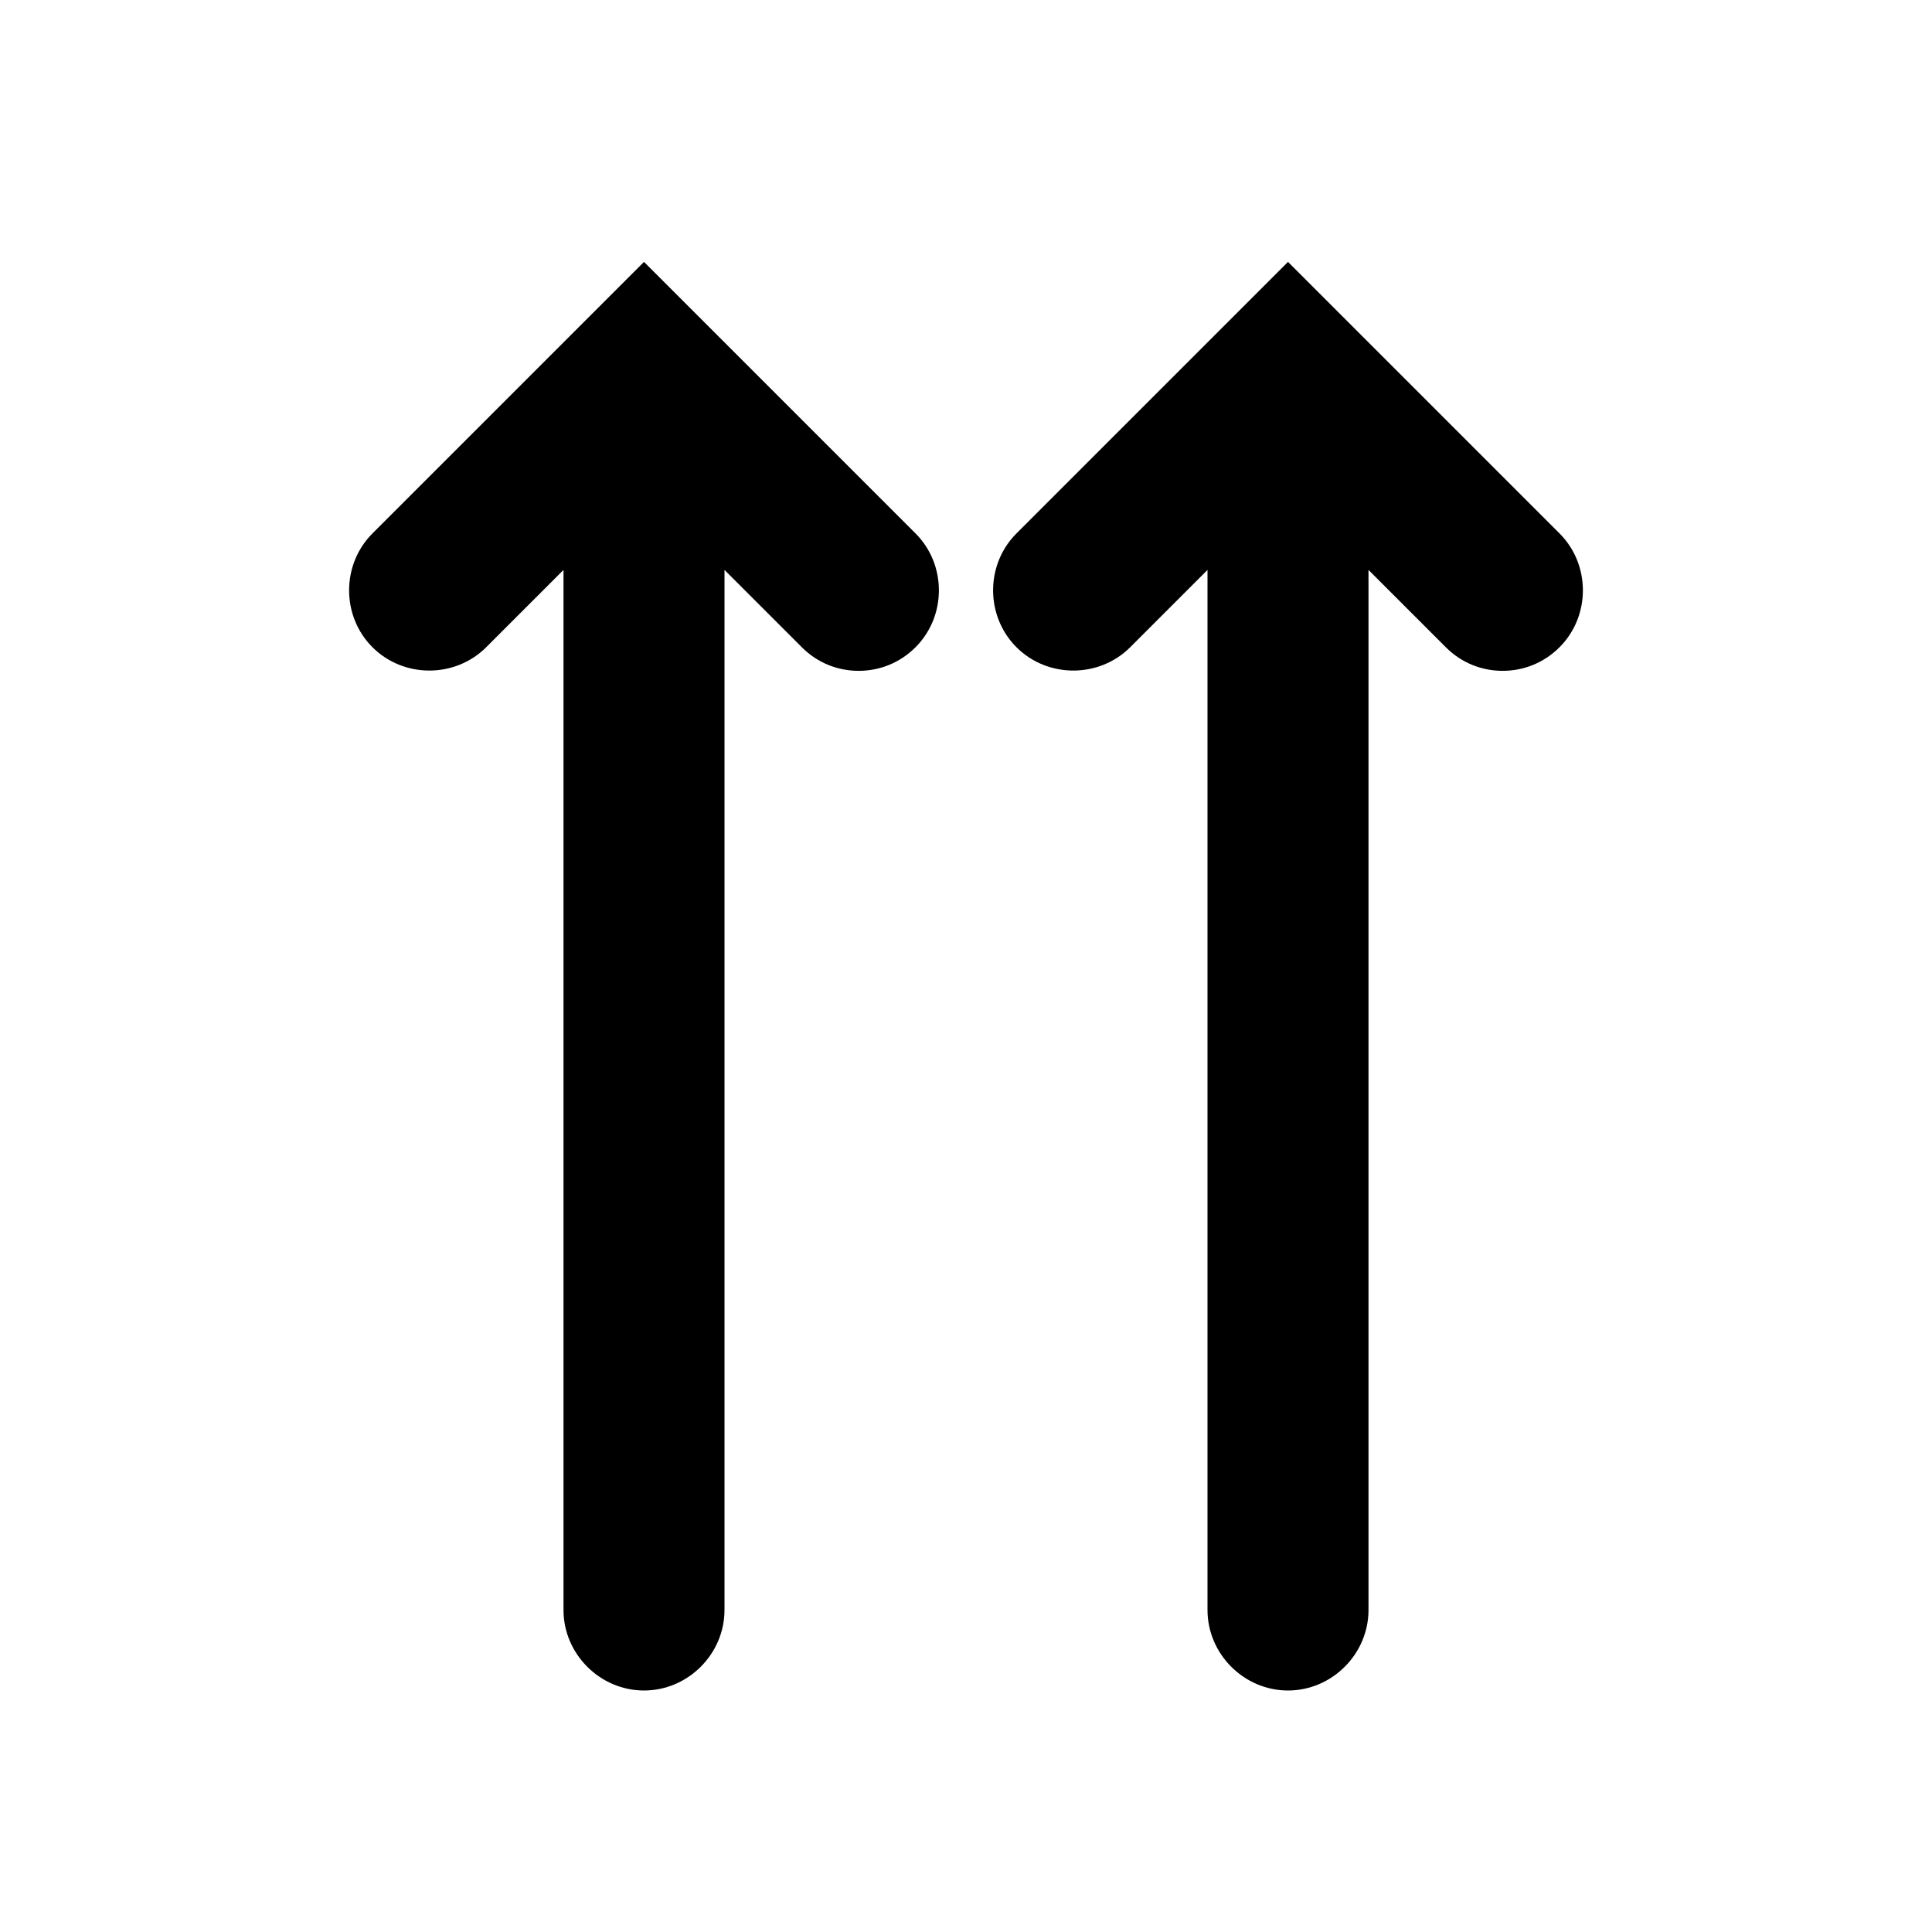
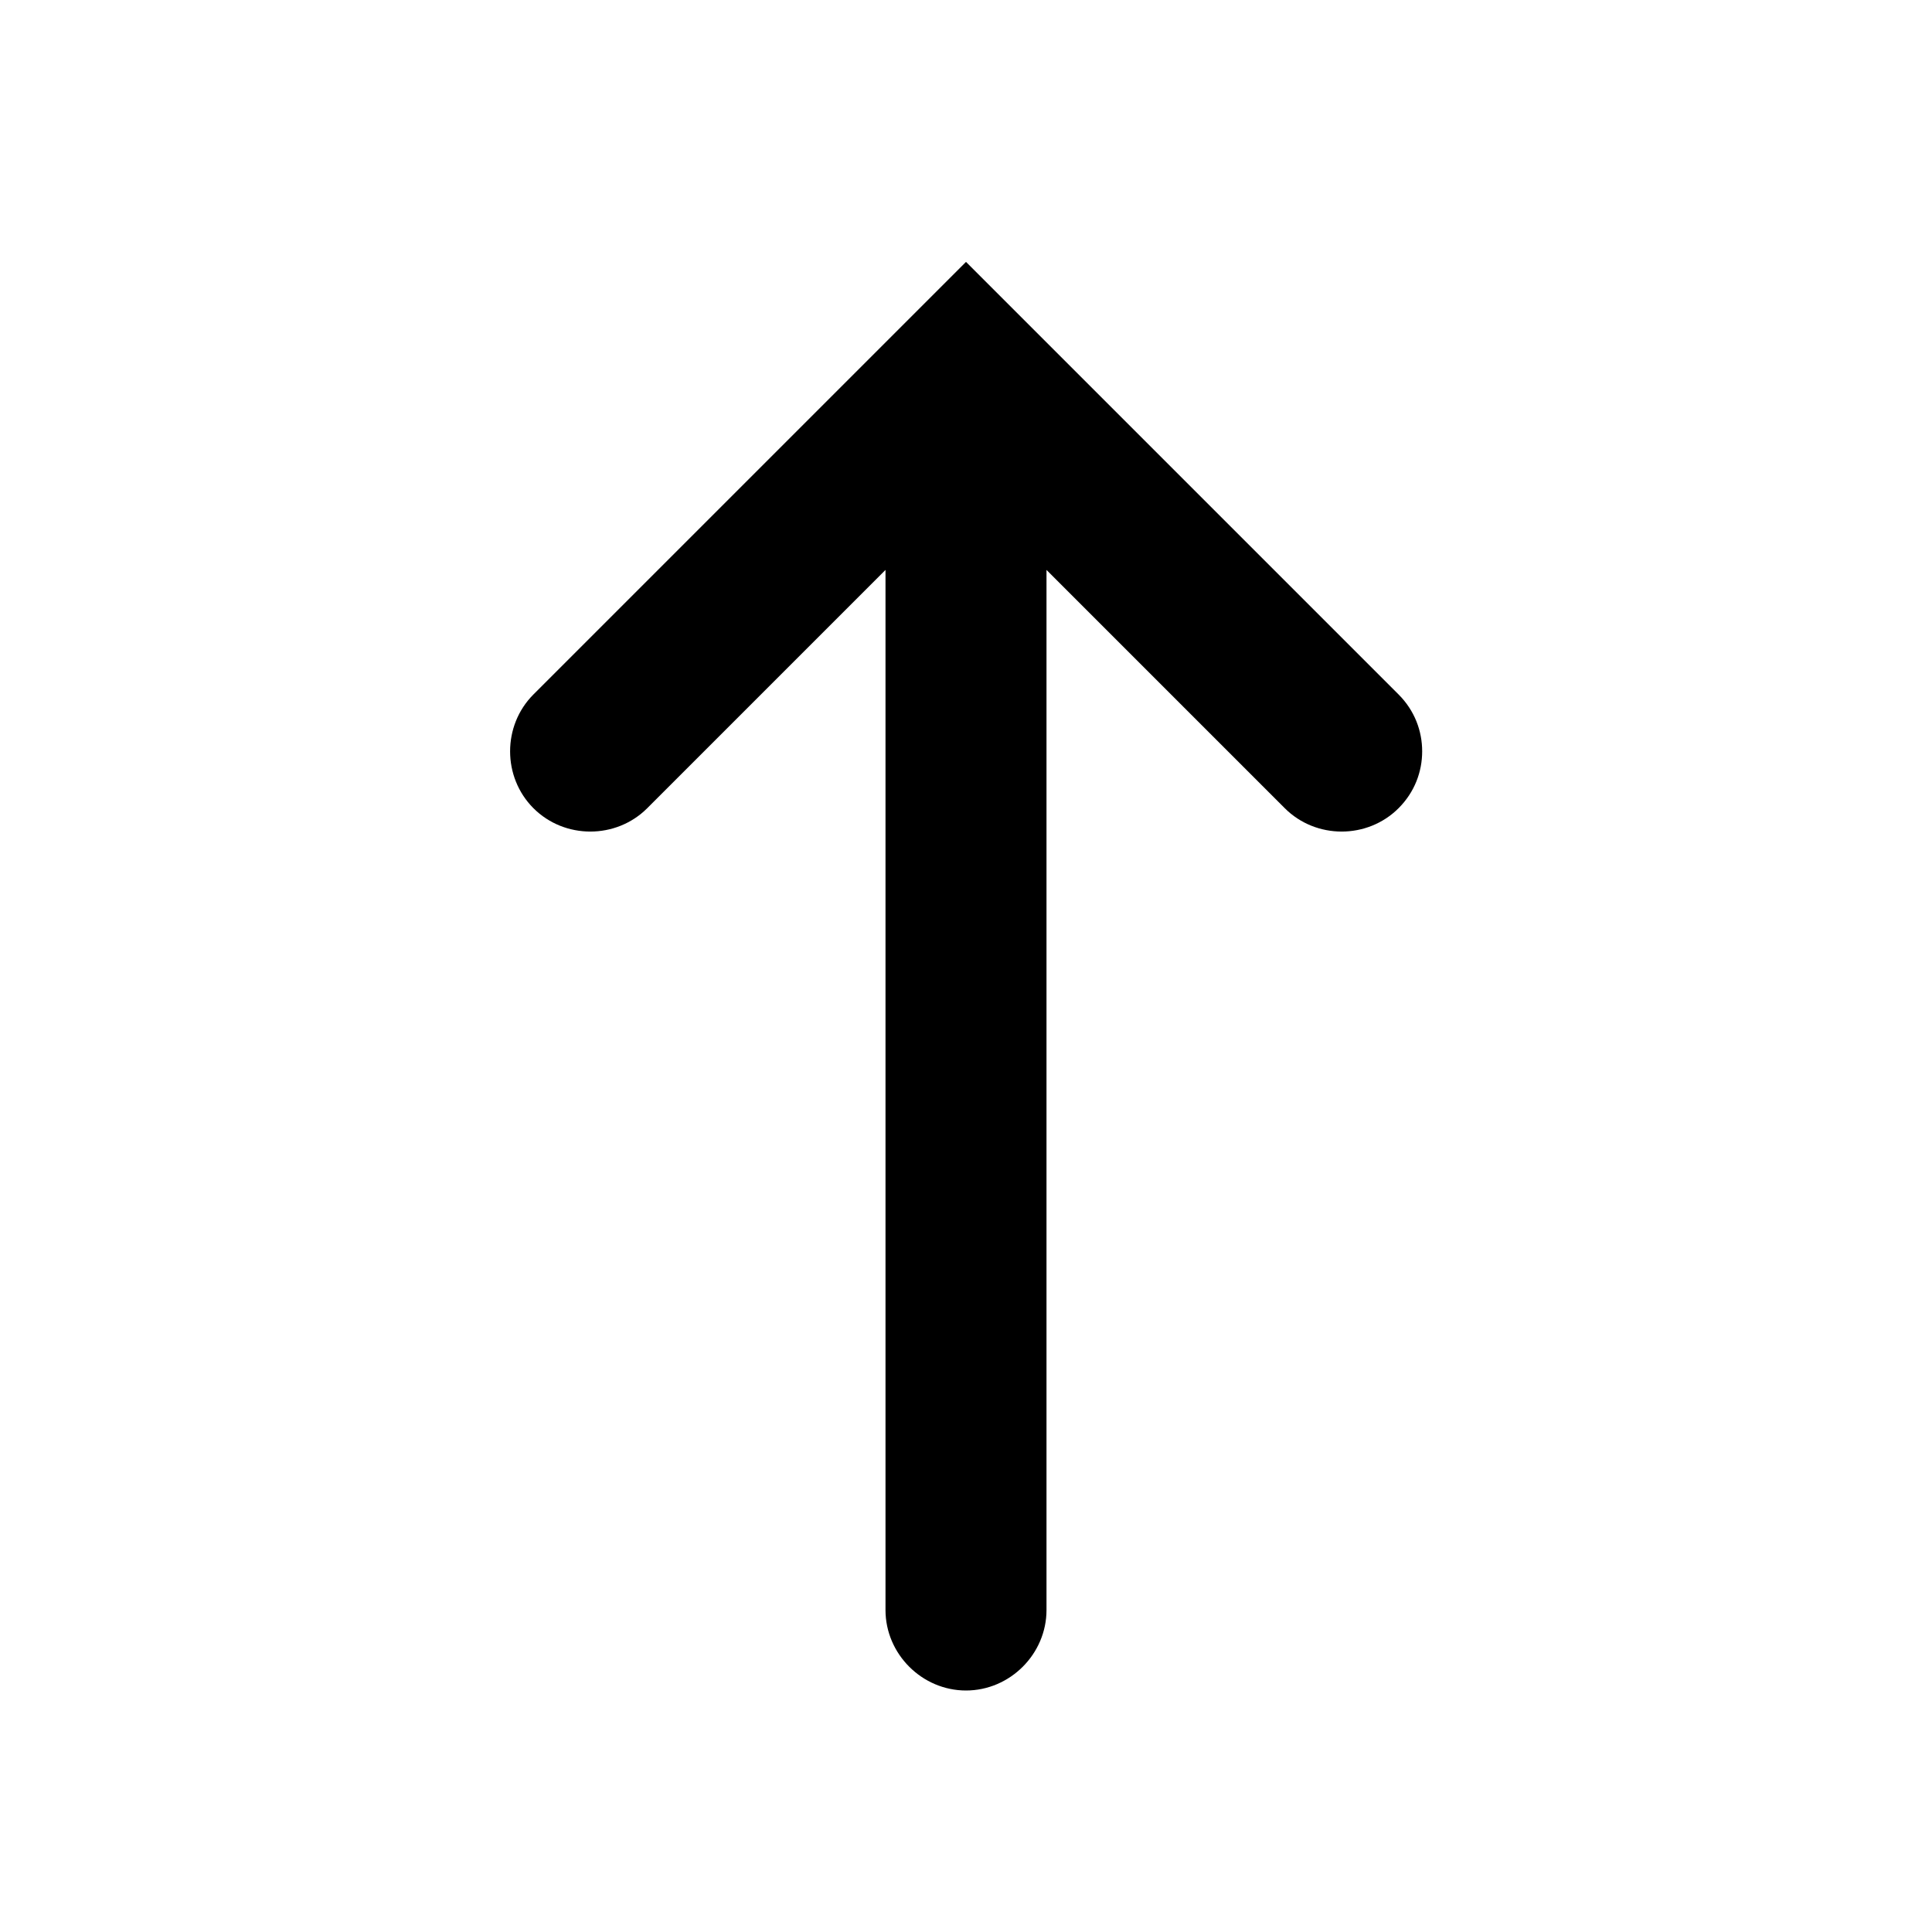
<svg xmlns="http://www.w3.org/2000/svg" width="18" height="18" viewBox="0 0 18 18">
-   <path d="M6 2.44L3.47 4.97C3.18 5.26 3.18 5.74 3.47 6.03C3.76 6.32 4.24 6.32 4.53 6.03L5.25 5.31V15C5.25 15.41 5.59 15.75 6 15.75C6.41 15.75 6.75 15.41 6.75 15V5.31L7.47 6.03C7.62 6.18 7.81 6.25 8 6.25C8.19 6.25 8.38 6.18 8.53 6.03C8.82 5.74 8.82 5.26 8.53 4.97L6 2.44ZM14.53 4.97L12 2.44L9.47 4.97C9.18 5.26 9.18 5.74 9.47 6.03C9.76 6.32 10.24 6.32 10.53 6.03L11.25 5.31V15C11.25 15.41 11.59 15.75 12 15.75C12.41 15.75 12.75 15.41 12.75 15V5.31L13.47 6.03C13.62 6.18 13.81 6.25 14 6.25C14.19 6.25 14.38 6.18 14.53 6.03C14.82 5.74 14.82 5.26 14.53 4.97Z" />
+   <path d="M4.97 6.47C4.68 6.76 4.68 7.24 4.97 7.53C5.26 7.82 5.74 7.82 6.03 7.53L8.25 5.31L8.25 15C8.25 15.41 8.59 15.75 9 15.75C9.41 15.75 9.75 15.41 9.75 15L9.75 5.31L11.97 7.53C12.26 7.82 12.74 7.82 13.03 7.53C13.18 7.38 13.25 7.19 13.25 7C13.25 6.81 13.18 6.62 13.03 6.47L9 2.44L4.97 6.47Z" />
</svg>
